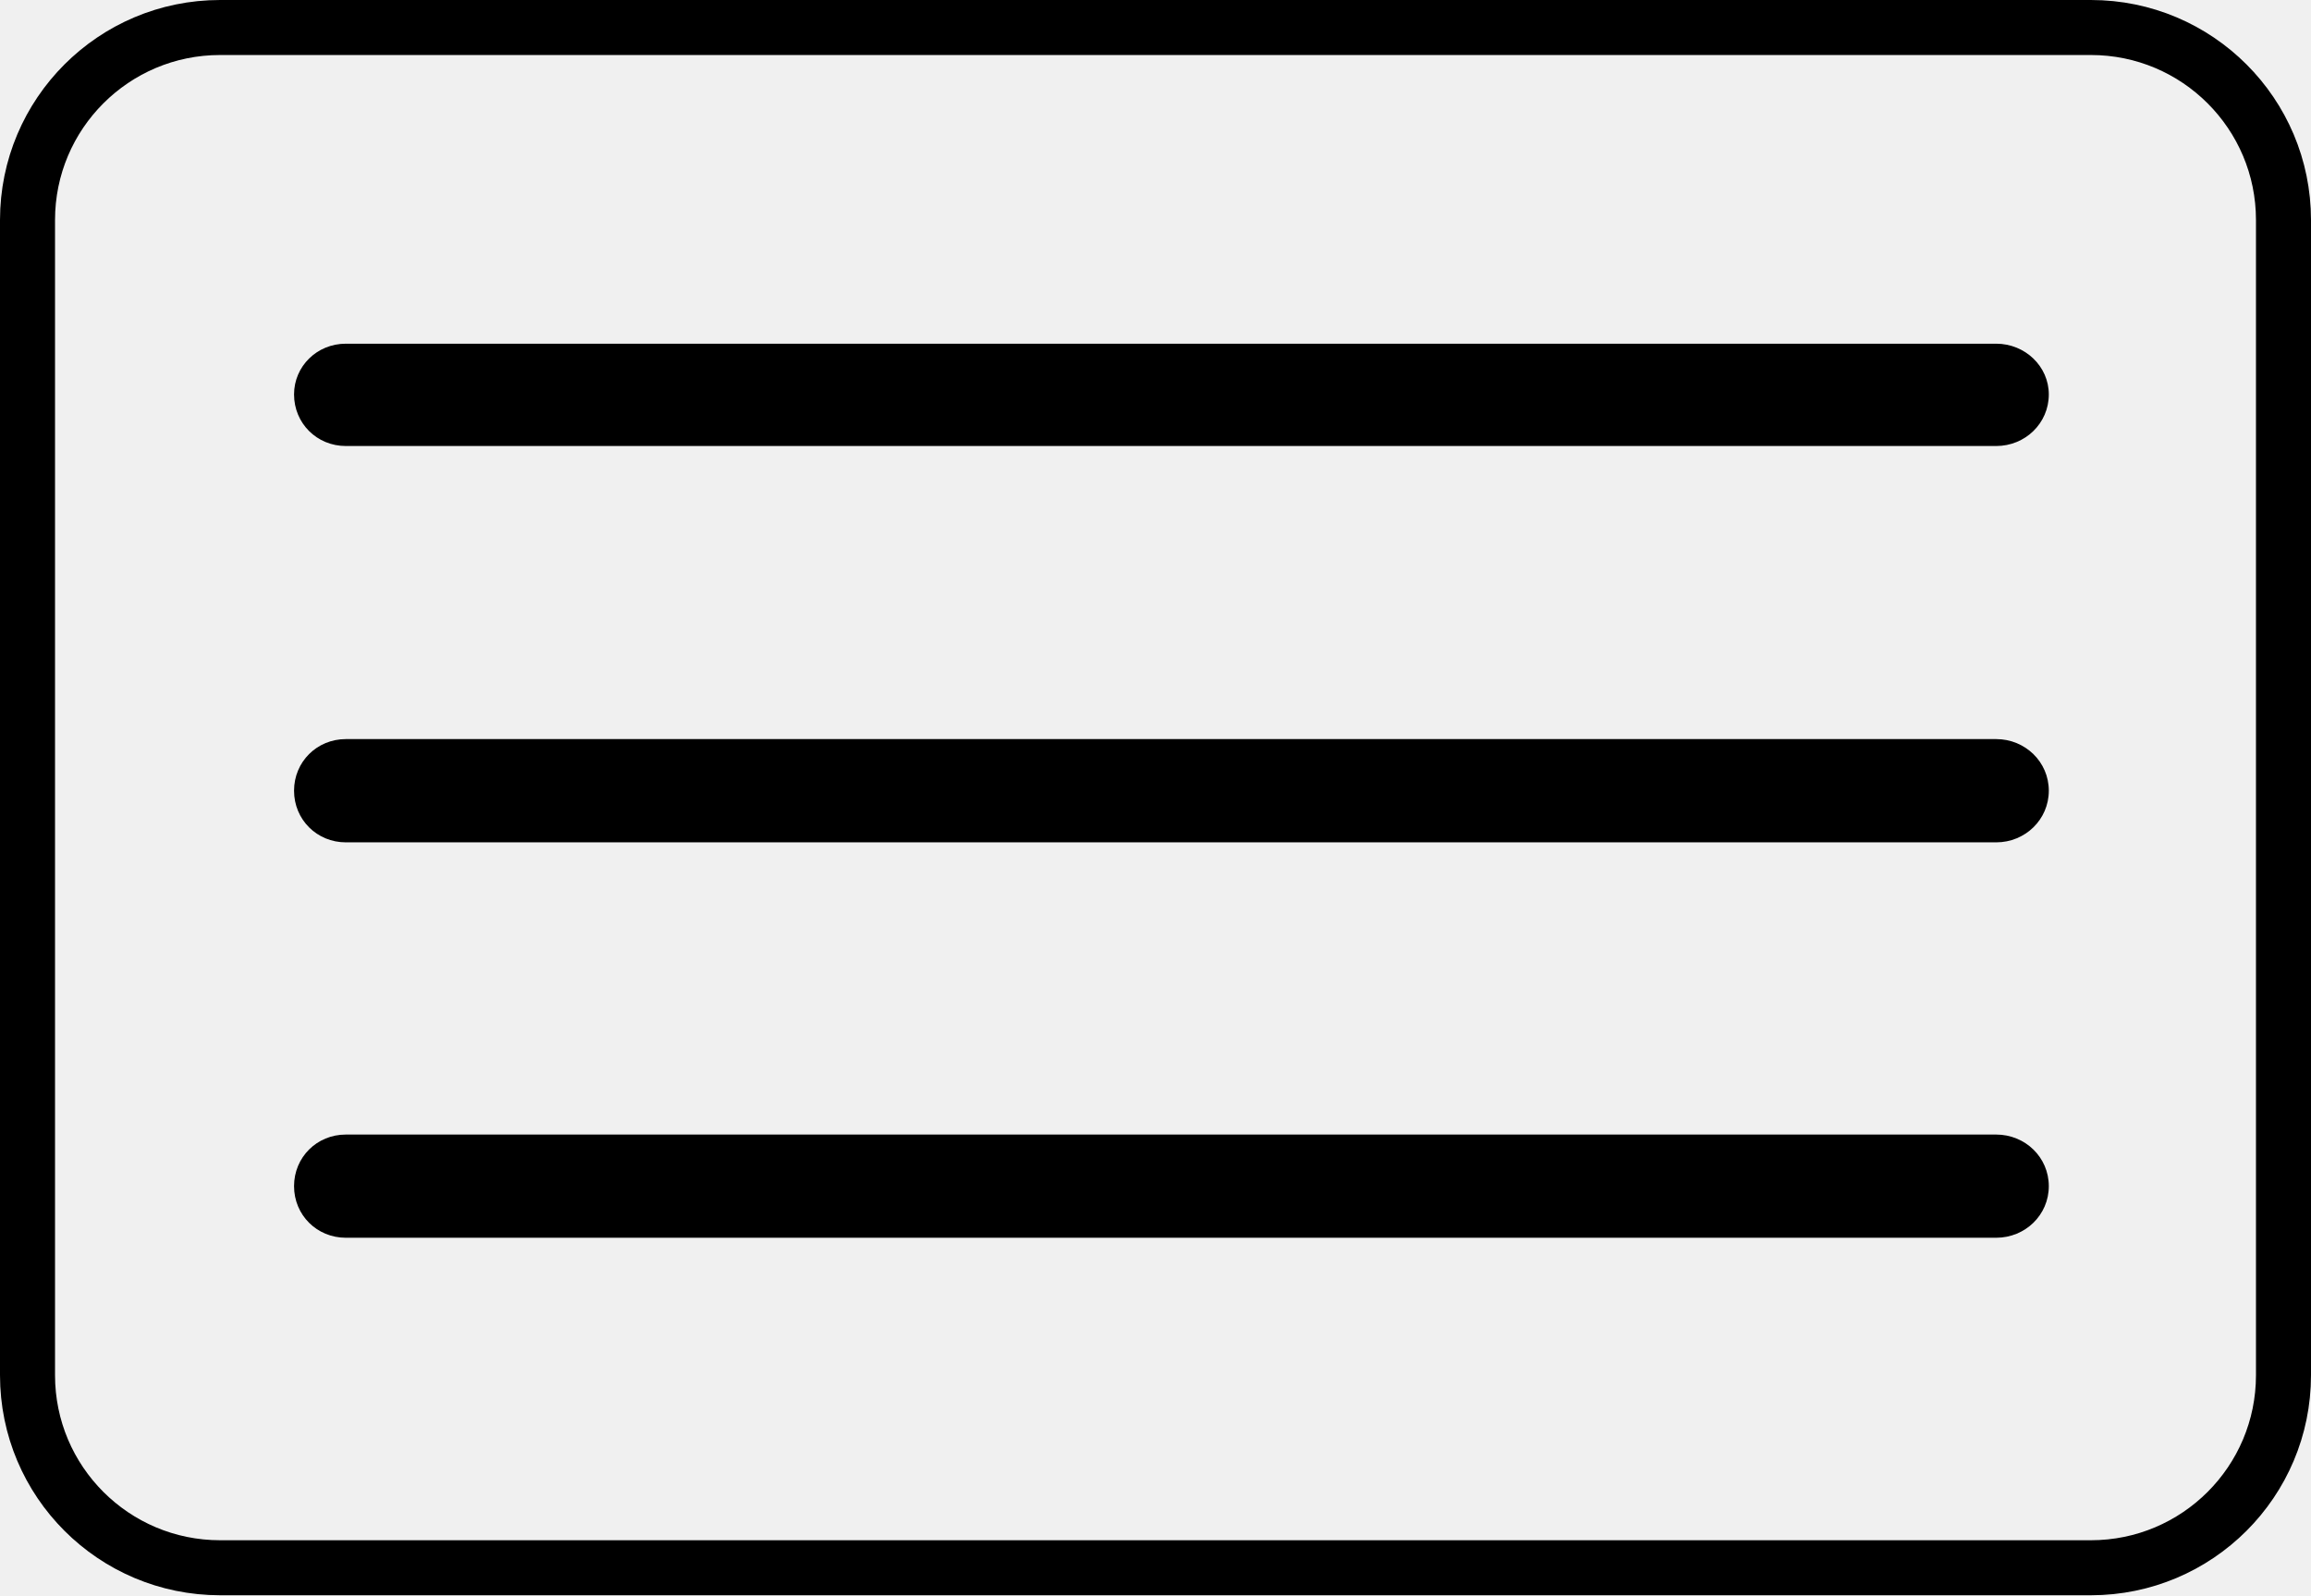
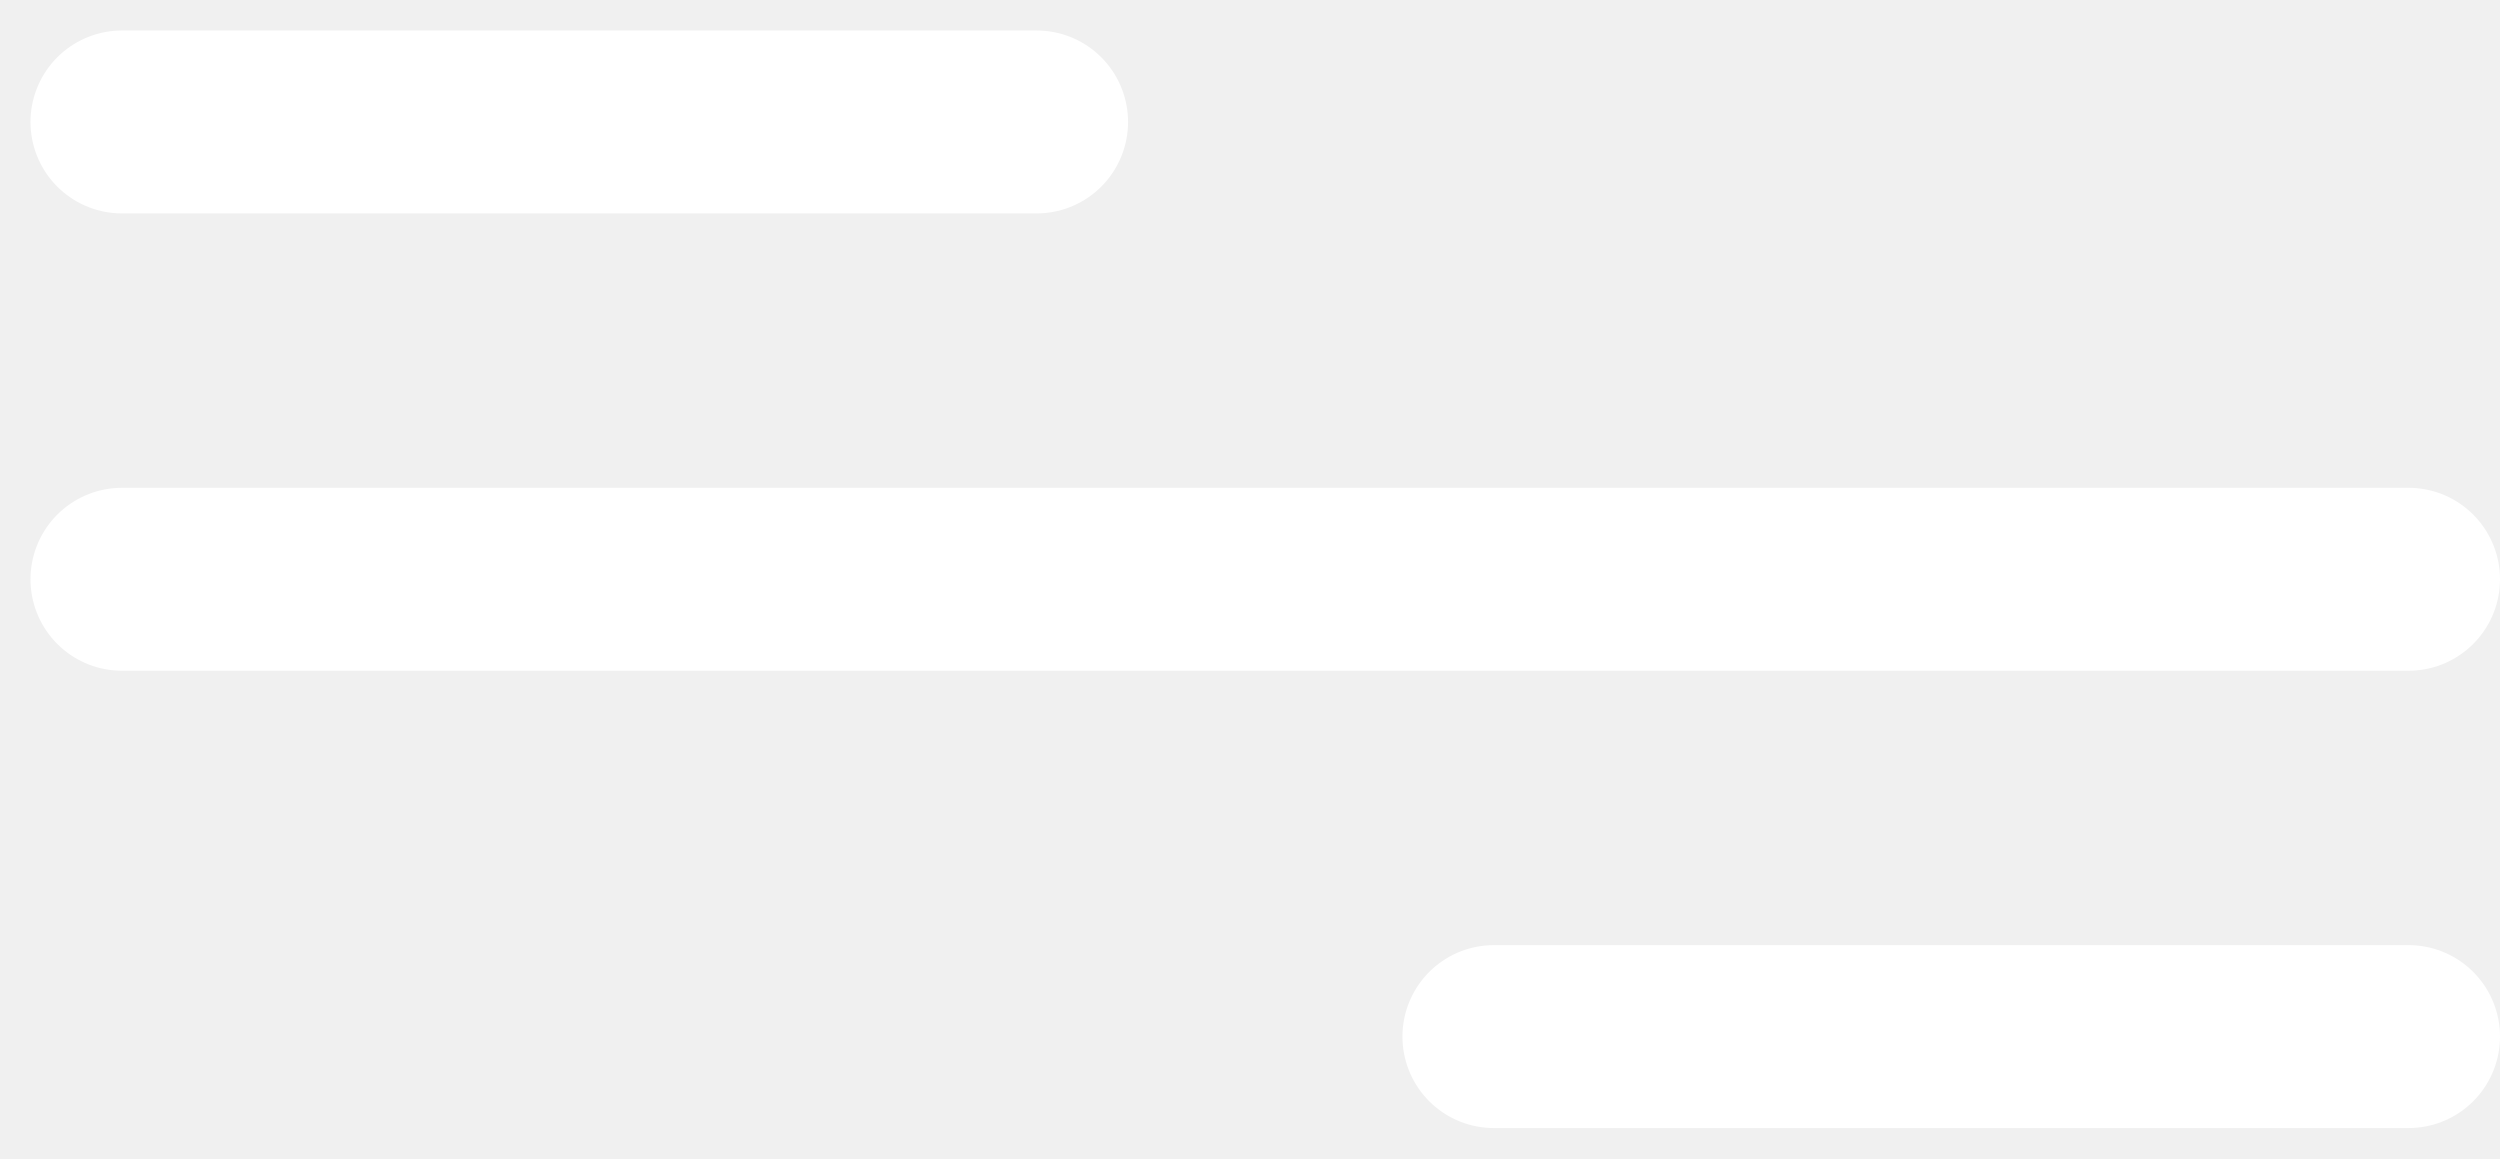
- <svg xmlns="http://www.w3.org/2000/svg" width="42" height="29" viewBox="0 0 42 29" fill="none">
-   <path d="M6.285 8.108H36.279C36.805 8.108 37.235 7.695 37.235 7.17C37.235 6.661 36.805 6.248 36.279 6.248H6.285C5.759 6.248 5.344 6.661 5.344 7.17C5.344 7.695 5.759 8.108 6.285 8.108ZM6.285 15.313H36.279C36.805 15.313 37.235 14.899 37.235 14.374C37.235 13.85 36.805 13.436 36.279 13.436H6.285C5.759 13.436 5.344 13.85 5.344 14.374C5.344 14.899 5.759 15.313 6.285 15.313ZM6.285 22.501H36.279C36.805 22.501 37.235 22.088 37.235 21.563C37.235 21.038 36.805 20.625 36.279 20.625H6.285C5.759 20.625 5.344 21.038 5.344 21.563C5.344 22.088 5.759 22.501 6.285 22.501Z" fill="black" />
-   <rect x="0.5" y="0.5" width="41" height="28" rx="3.5" stroke="black" />
+ <svg xmlns="http://www.w3.org/2000/svg" width="41" height="19" viewBox="0 0 41 19" fill="none">
+   <path d="M2 2H17" stroke="white" stroke-width="3" stroke-linecap="round" />
+   <path d="M2 9.5L39.5 9.5" stroke="white" stroke-width="3" stroke-linecap="round" />
+   <path d="M24.5 17L39.5 17" stroke="white" stroke-width="3" stroke-linecap="round" />
</svg>
